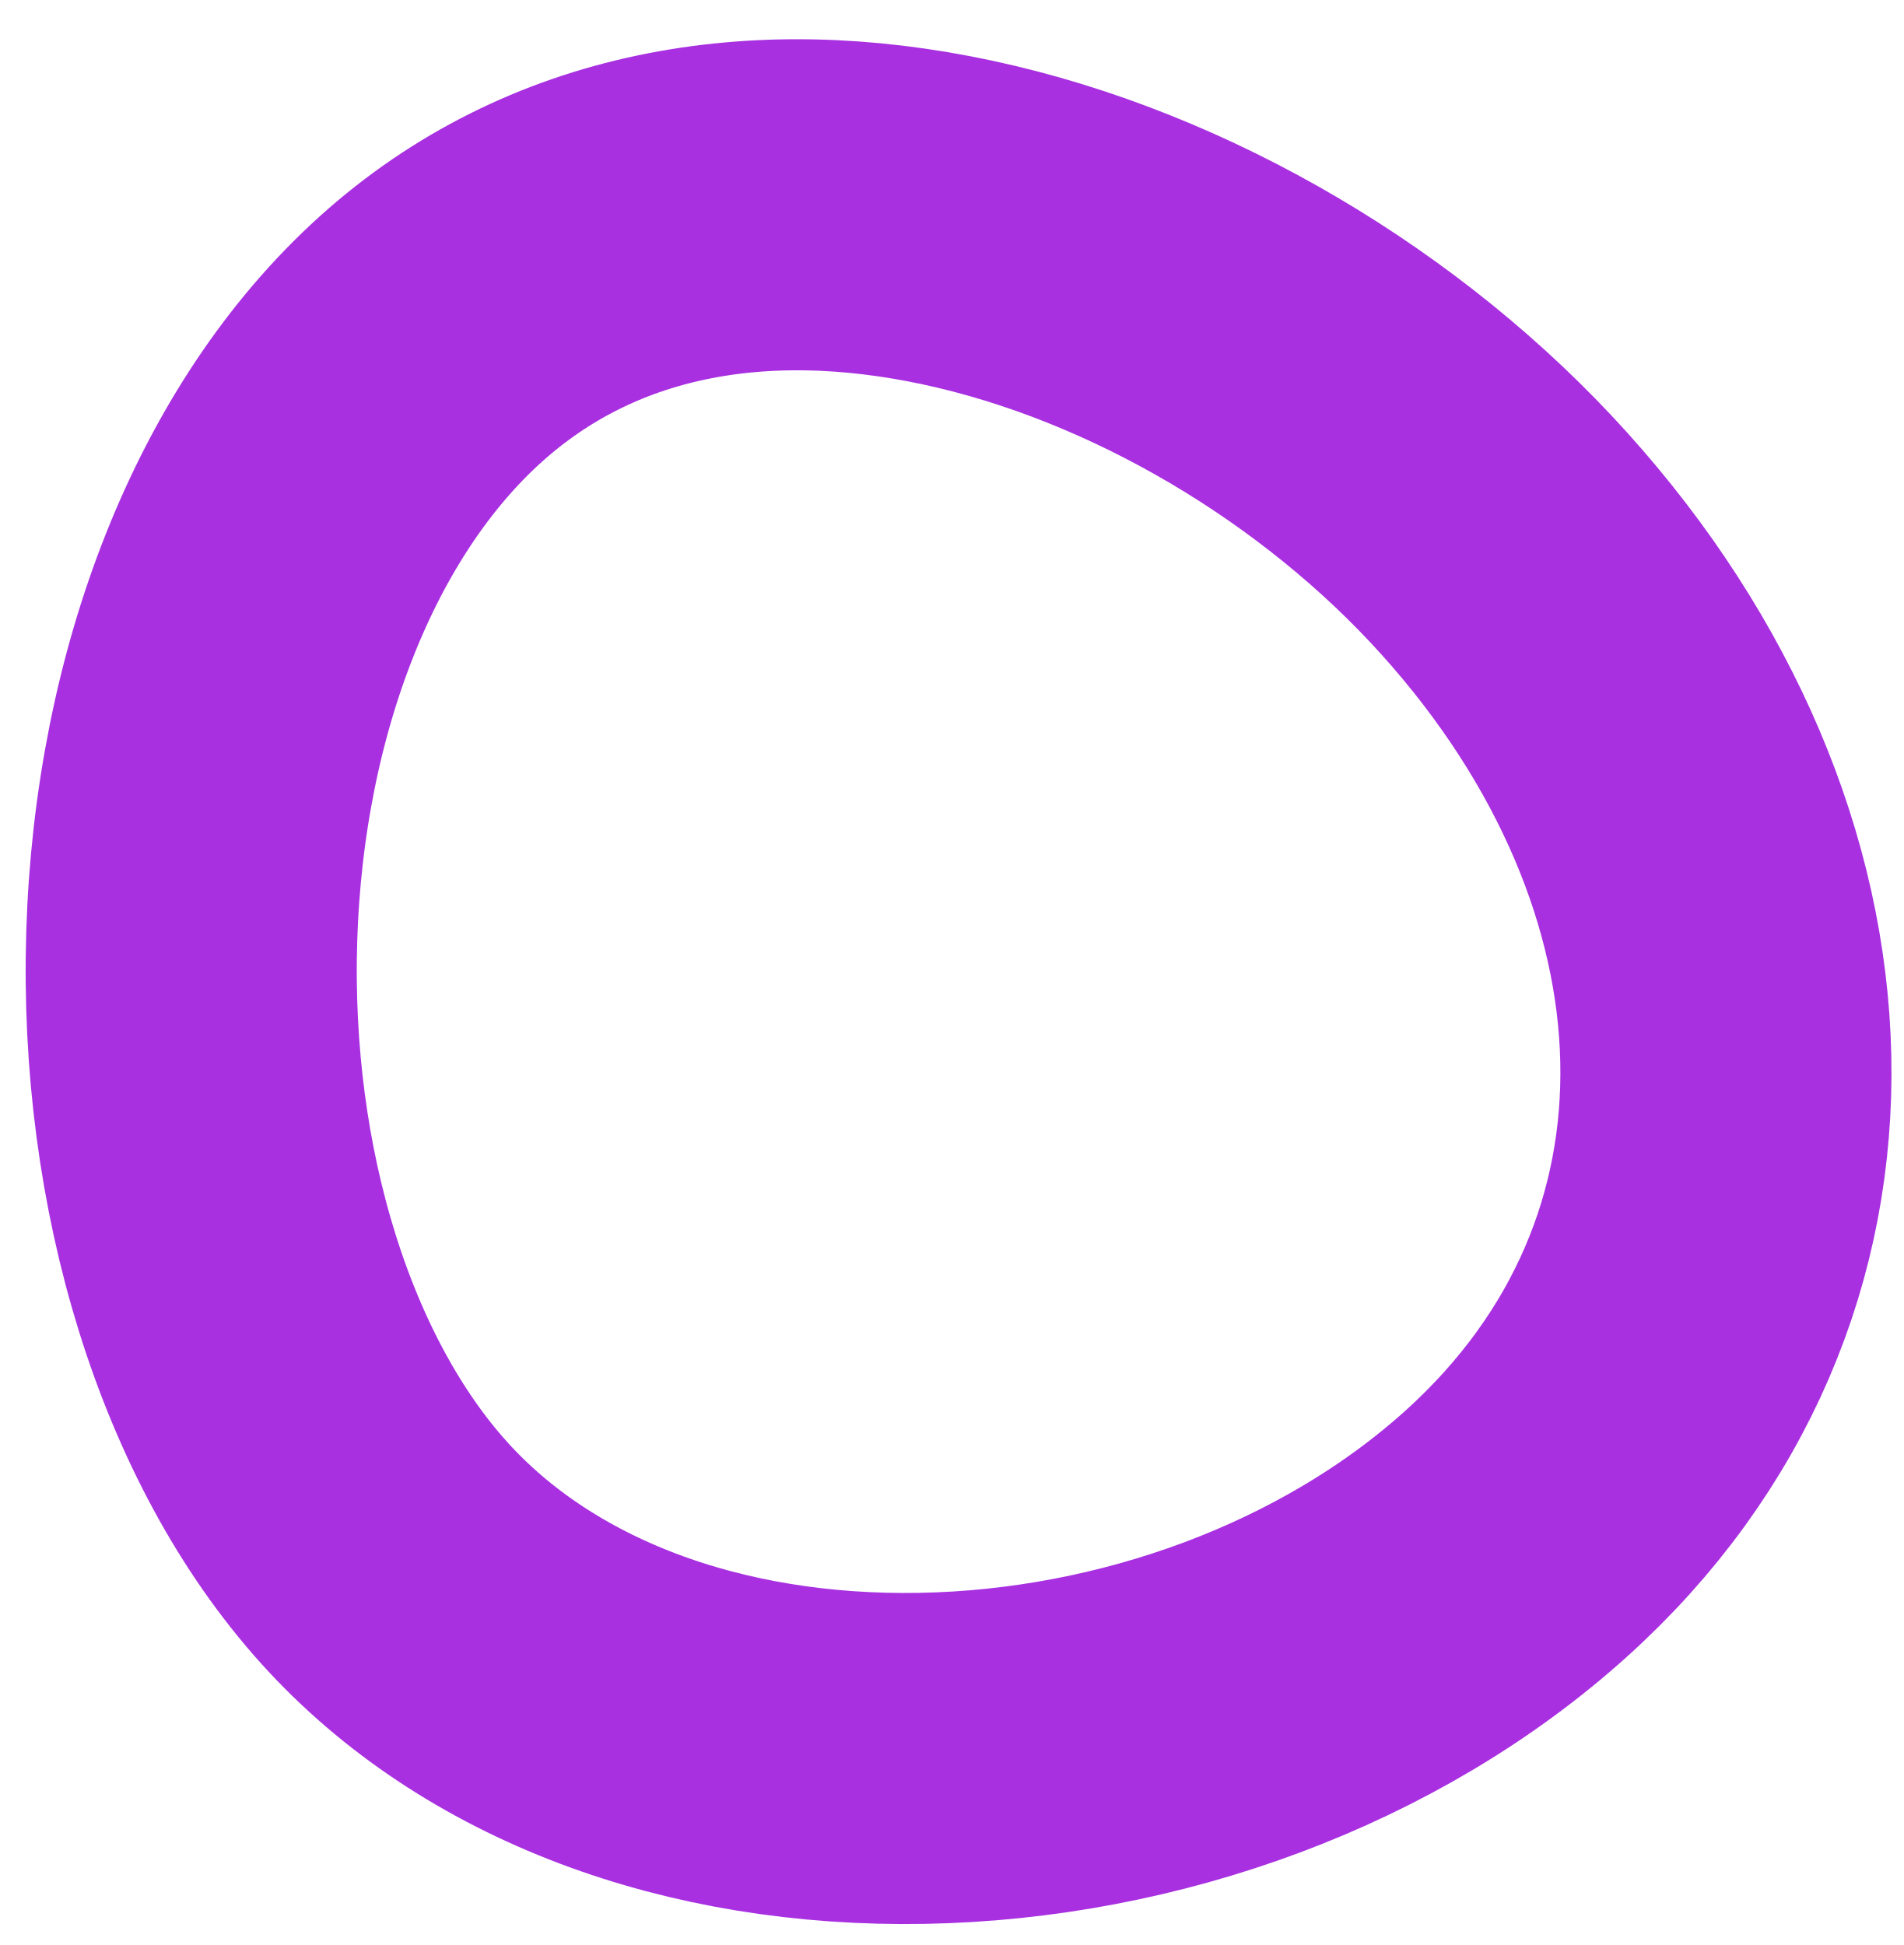
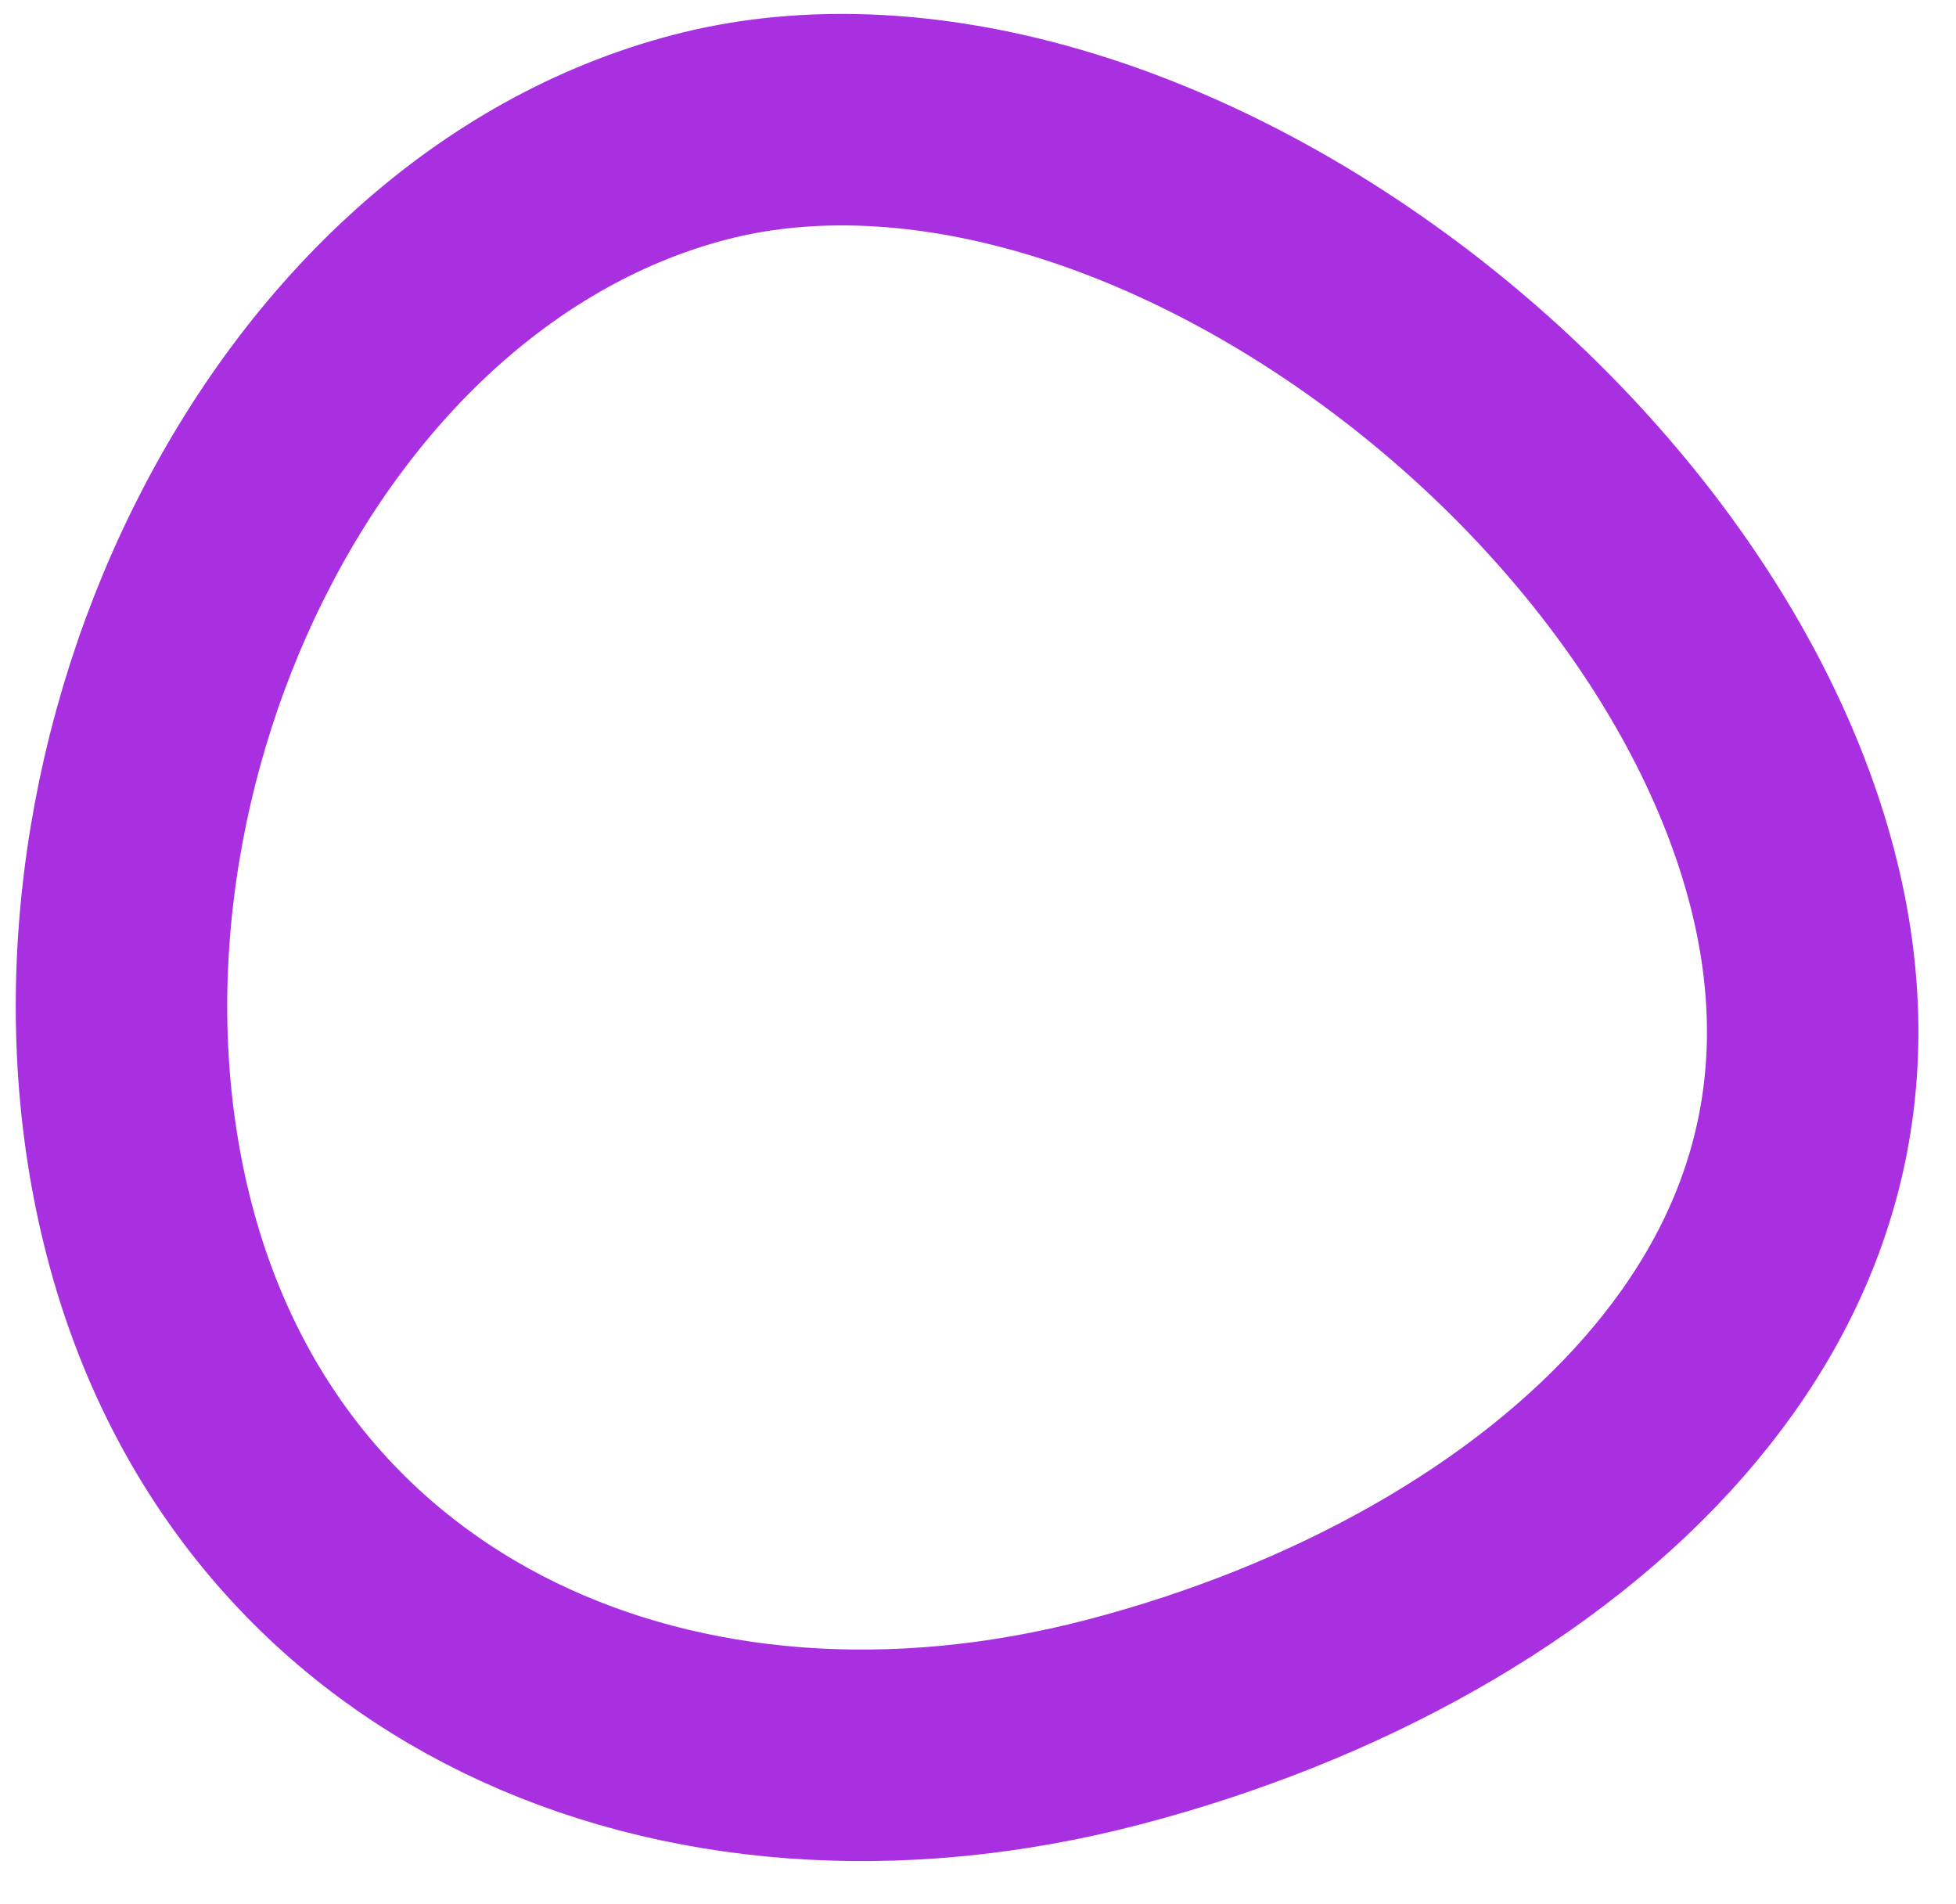
- <svg xmlns="http://www.w3.org/2000/svg" width="46" height="47" viewBox="0 0 46 47" fill="none">
-   <path d="M36.351 13.139C32.93 9.339 28.046 6.432 23.143 5.379C18.293 4.337 13.787 5.152 10.412 8.191C6.893 11.359 4.817 16.732 4.633 22.616C4.45 28.505 6.191 34.089 9.277 37.516C12.274 40.844 17.012 42.584 22.277 42.49C27.537 42.397 32.854 40.464 36.623 37.07C43.67 30.726 43.199 20.744 36.351 13.139Z" stroke="#A830E1" stroke-width="8" />
+ <svg xmlns="http://www.w3.org/2000/svg" width="37" height="36" viewBox="0 0 37 36" fill="none">
+   <path d="M21.058 32.57C25.278 31.469 29.064 29.369 31.482 26.601C33.845 23.897 34.931 20.546 33.898 16.586C32.827 12.481 29.658 8.409 25.613 5.634C21.552 2.848 16.984 1.618 13.238 2.595C9.429 3.589 6.265 6.549 4.315 10.484C2.366 14.416 1.743 19.116 2.828 23.275C4.915 31.273 12.822 34.719 21.058 32.57Z" stroke="#A830E1" stroke-width="4" />
</svg>
